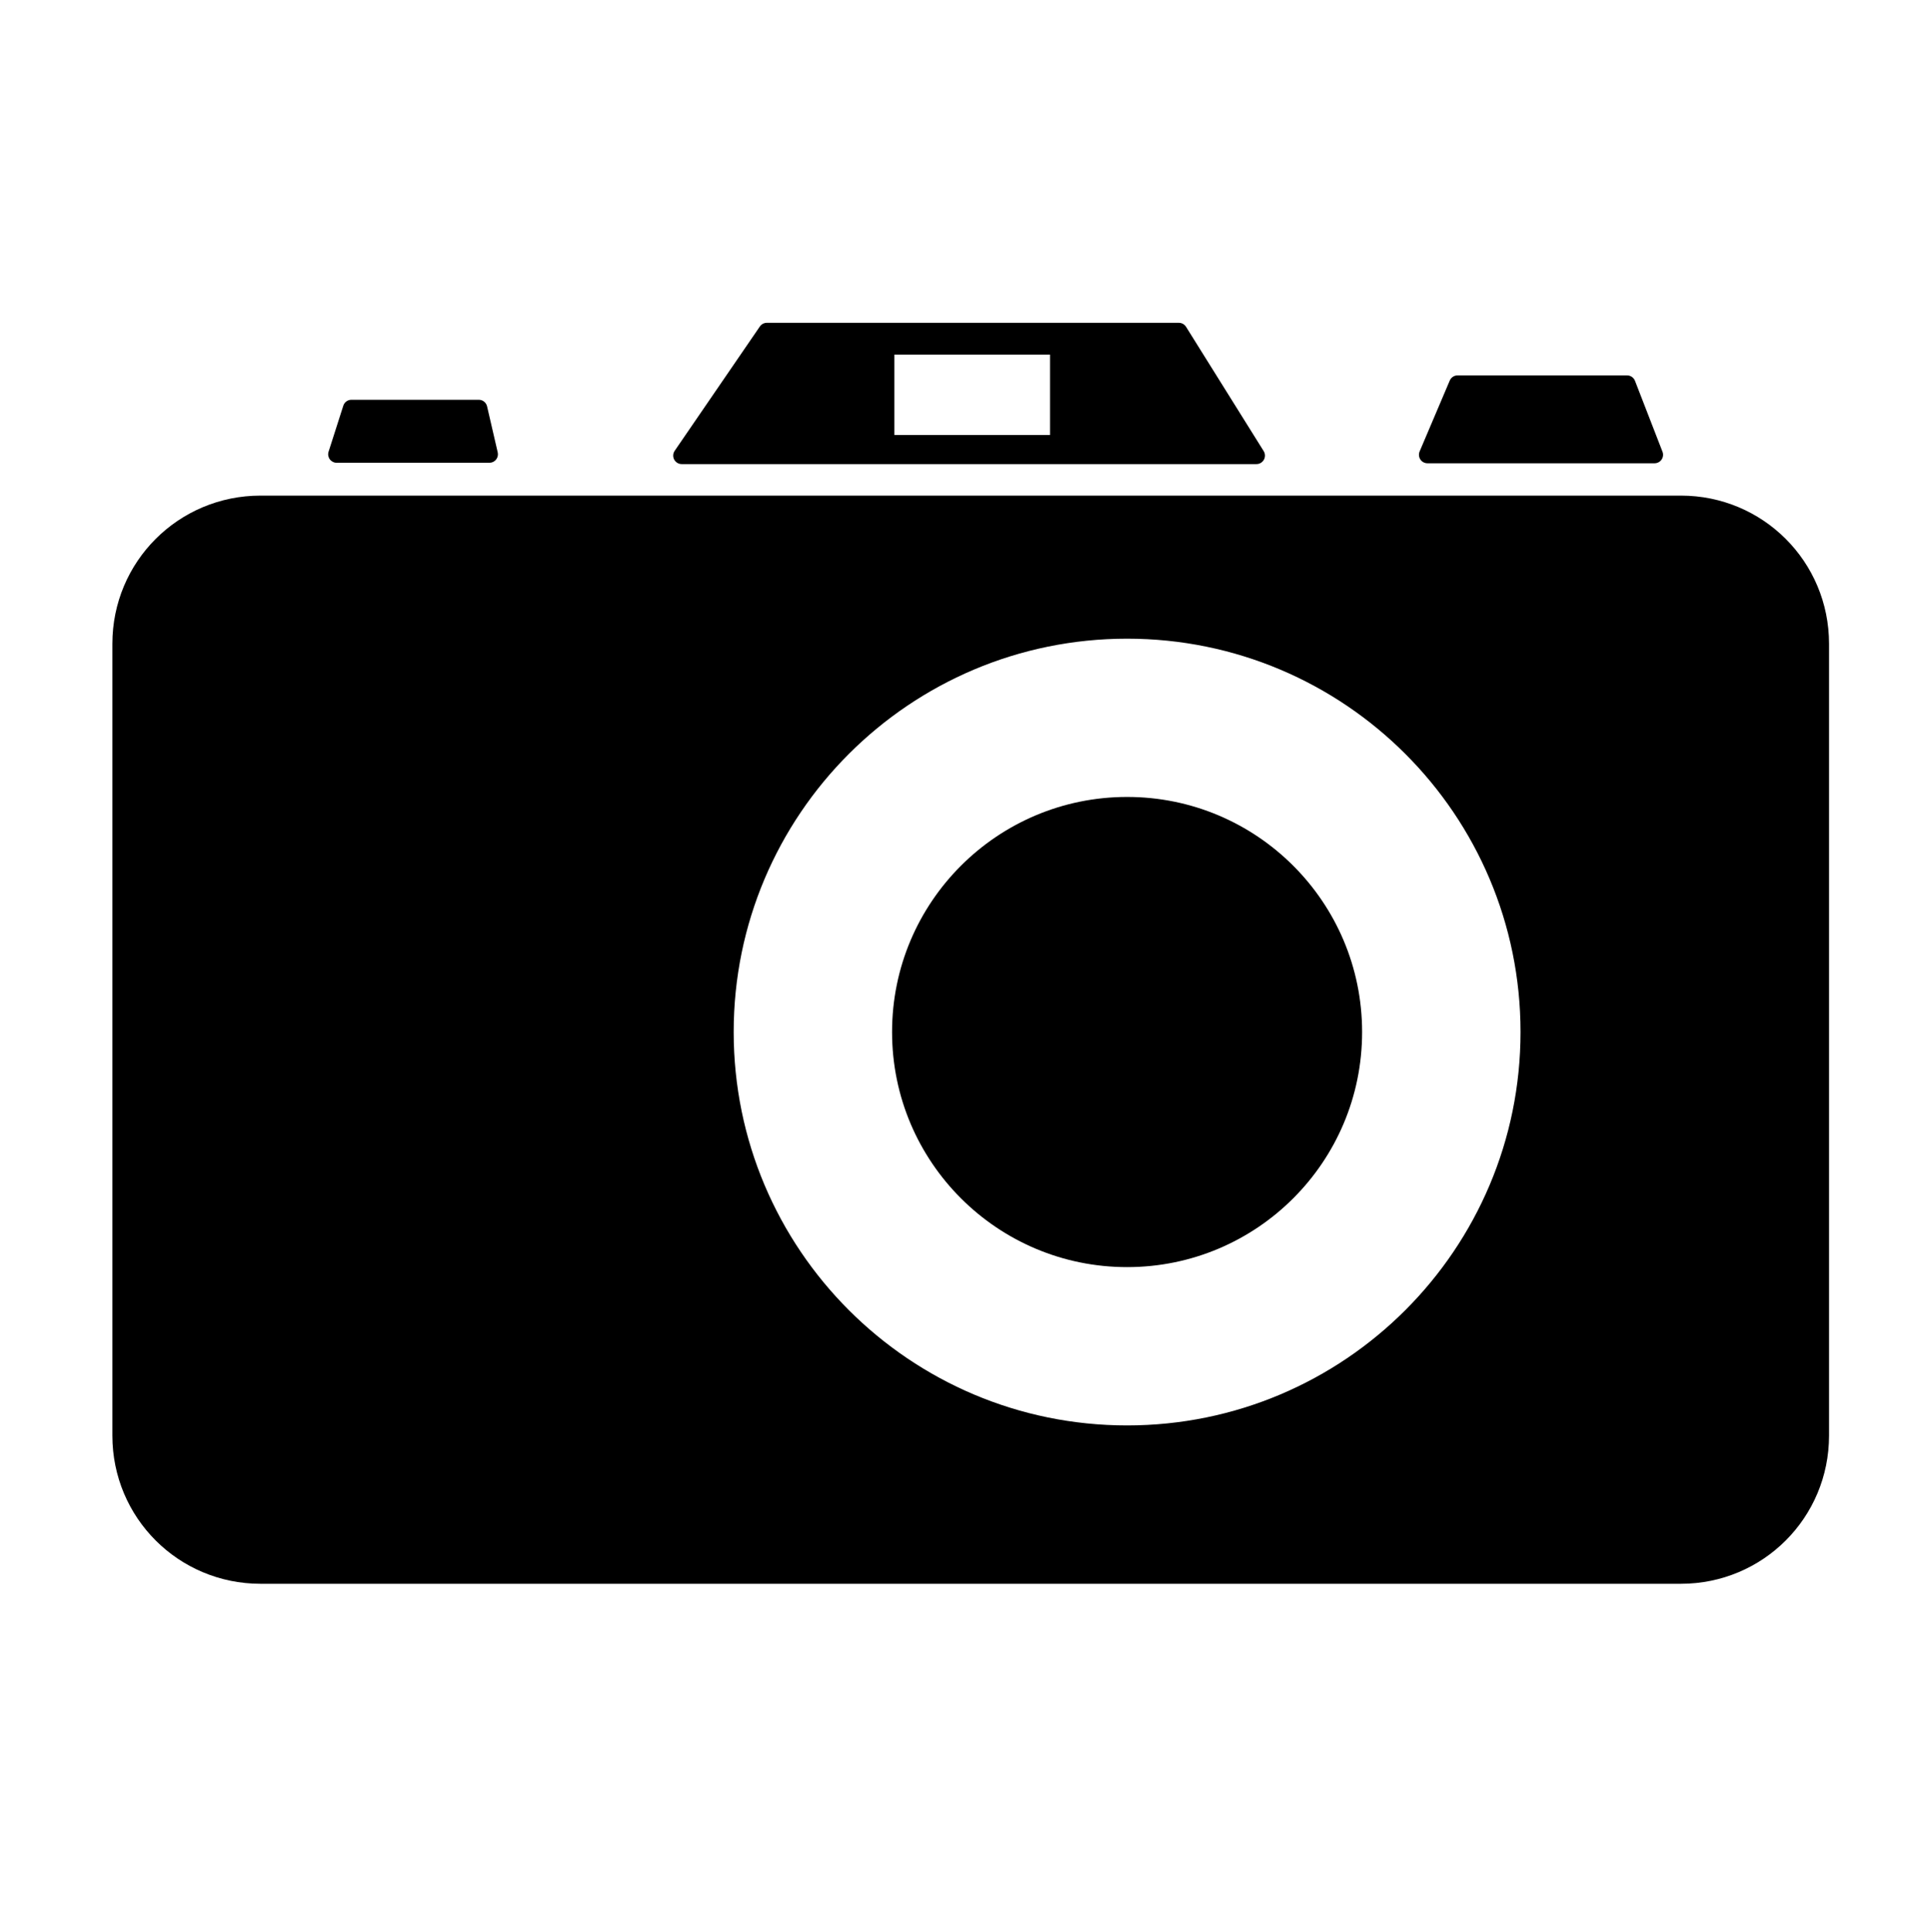
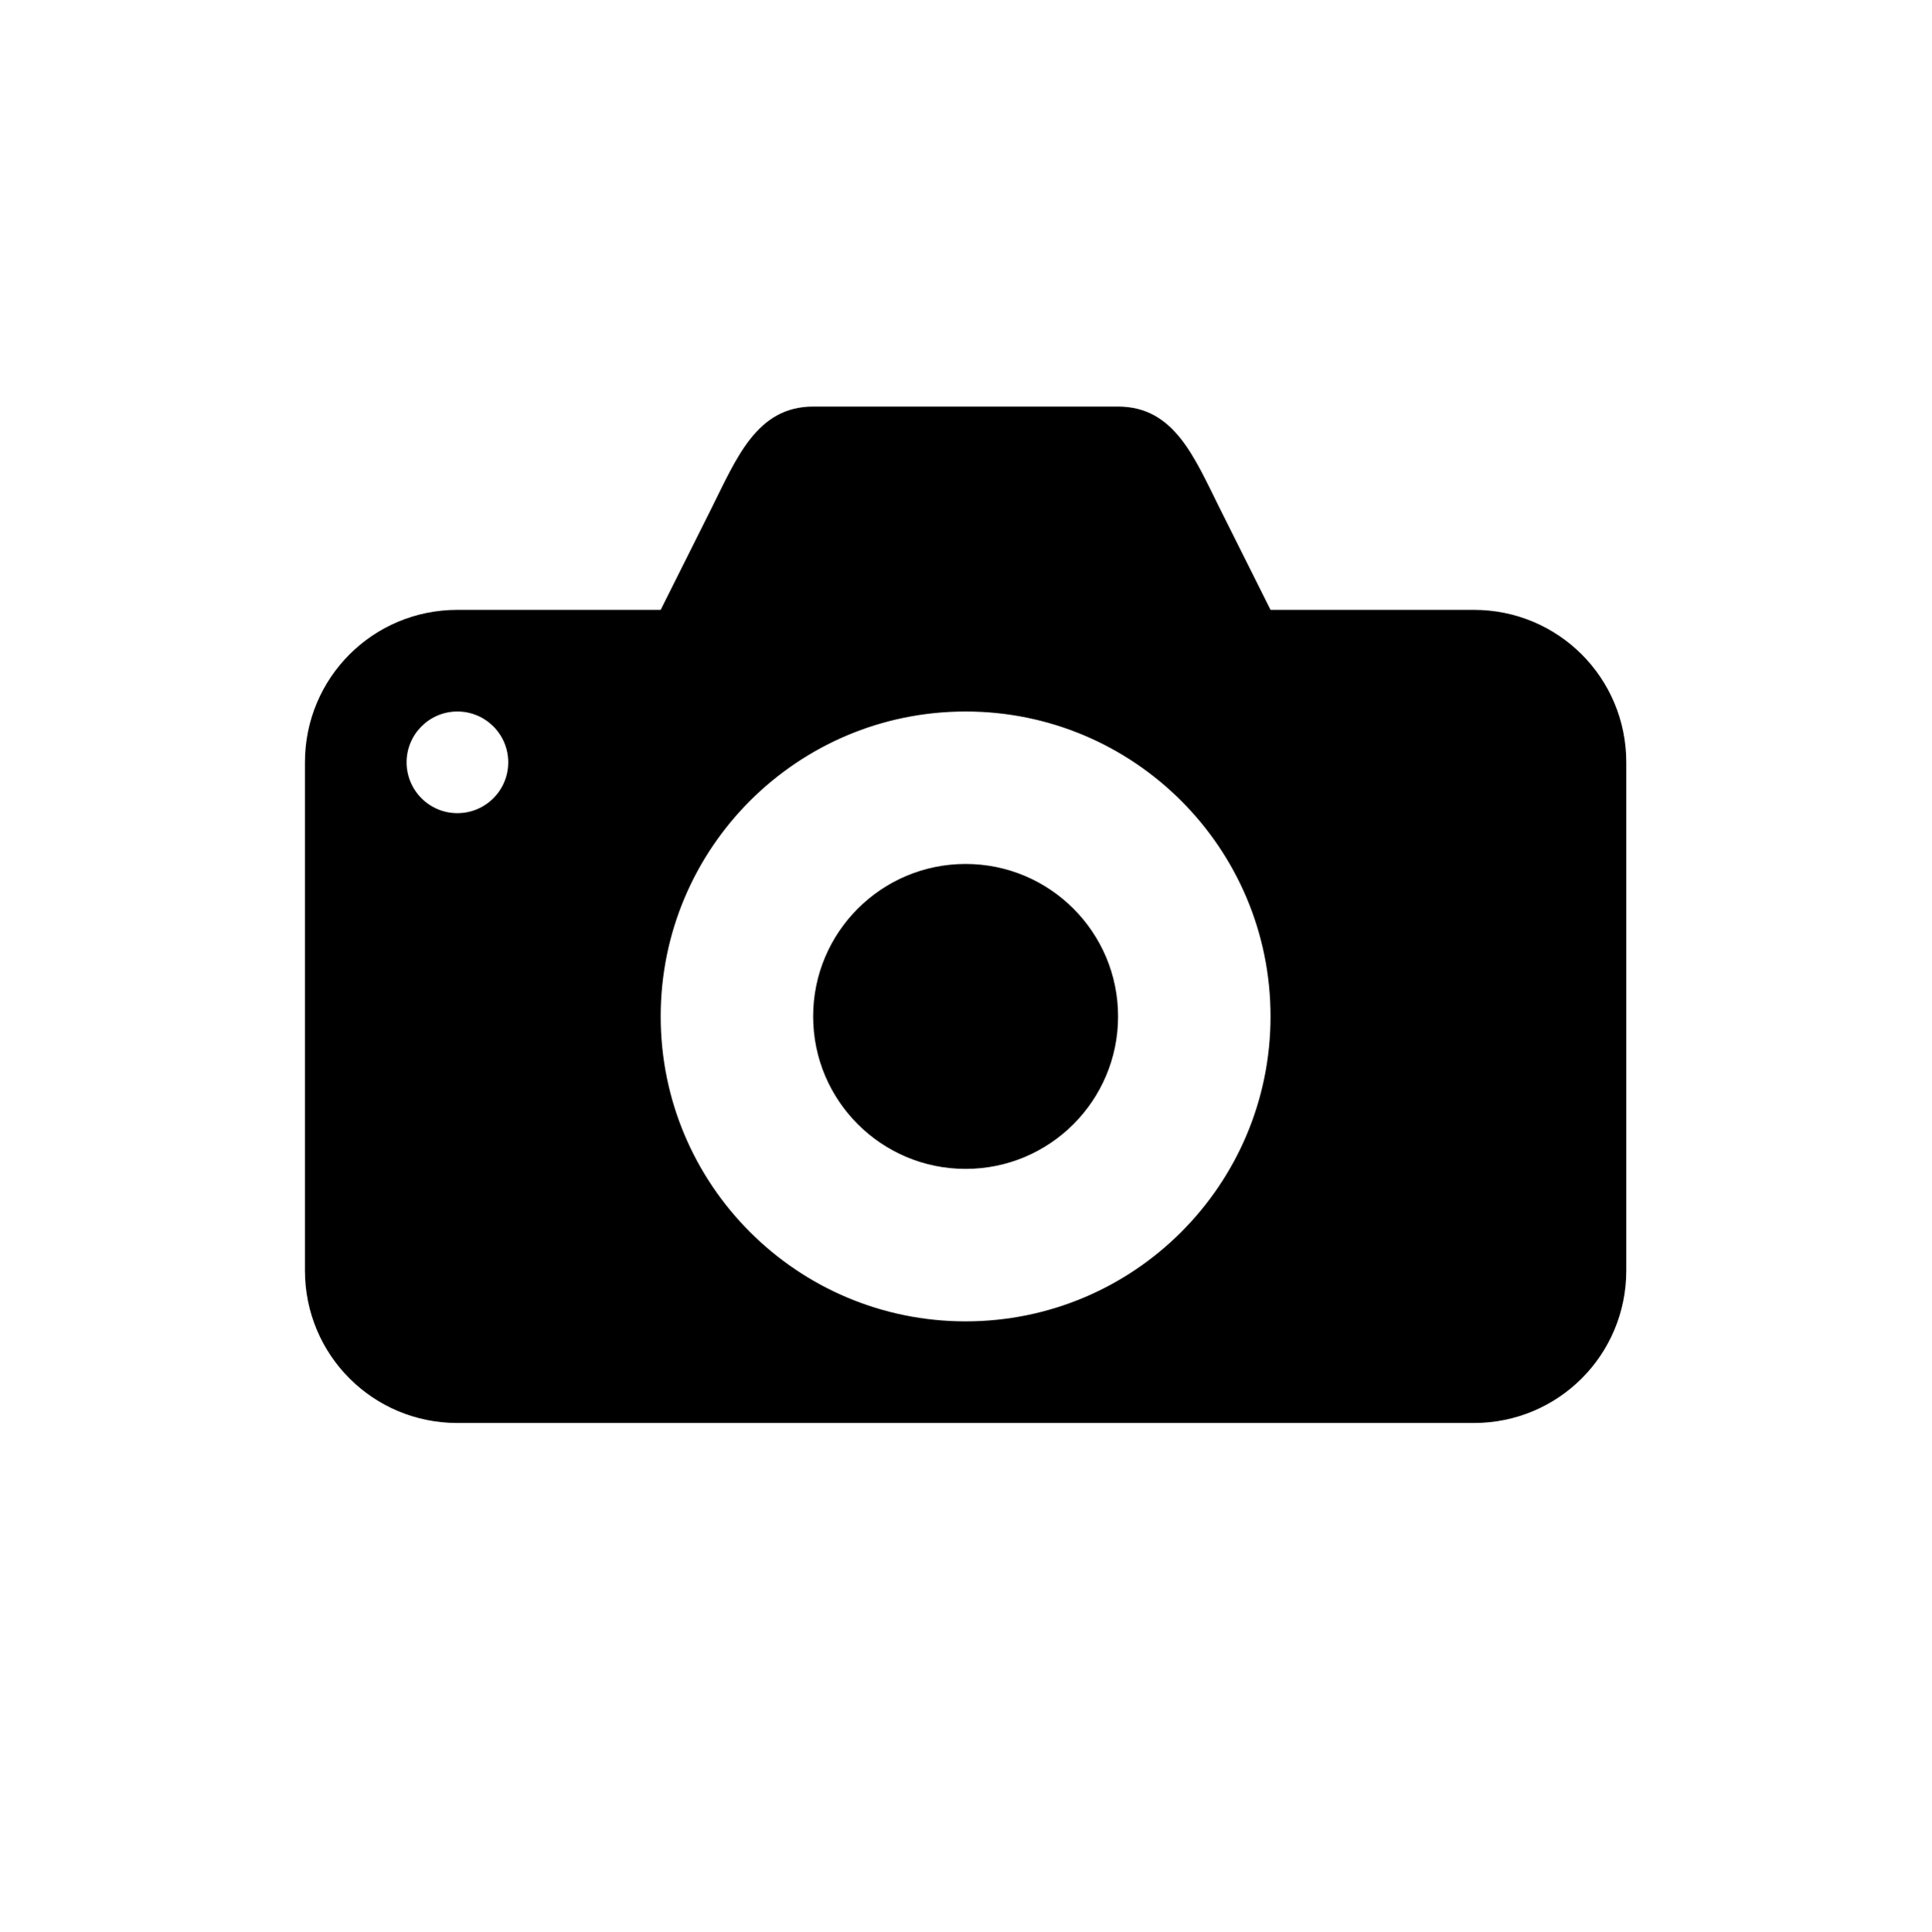
<svg width="580" height="580">
-   <path fill="param(fill)" fill-opacity="param(fill-opacity)" d="M204.73 139.379 377.355 139.379C378.285 139.379 379.137 138.875 379.586 138.062 380.035 137.254 380.012 136.262 379.52 135.477L356.207 98.148C355.742 97.402 354.926 96.949 354.043 96.949L230.305 96.949C229.465 96.949 228.68 97.363 228.203 98.059L202.629 135.387C202.094 136.168 202.035 137.18 202.477 138.016 202.918 138.852 203.785 139.379 204.73 139.379ZM315.363 106.508 315.363 130.652 268.594 130.652 268.594 106.508ZM428.699 139.133 496.914 139.133C497.758 139.133 498.543 138.715 499.02 138.023 499.492 137.328 499.594 136.441 499.289 135.66L491.027 114.363C490.648 113.383 489.703 112.738 488.648 112.738L437.75 112.738C436.727 112.738 435.805 113.348 435.402 114.289L426.352 135.586C426.02 136.371 426.102 137.277 426.574 137.988 427.047 138.703 427.844 139.133 428.699 139.133ZM101.109 138.984 146.992 138.984C147.77 138.984 148.508 138.629 148.988 138.02 149.473 137.41 149.652 136.617 149.477 135.859L146.281 122.039C146.012 120.883 144.984 120.062 143.797 120.062L105.535 120.062C104.426 120.062 103.445 120.777 103.105 121.836L98.68 135.656C98.43 136.43 98.566 137.277 99.047 137.938 99.527 138.594 100.293 138.984 101.109 138.984ZM504.812 148.844 78.25 148.844C53.598 148.844 33.75 168.691 33.75 193.344L33.75 431.156C33.75 455.809 53.598 475.656 78.25 475.656L504.812 475.656C529.465 475.656 549.312 455.809 549.312 431.156L549.312 193.344C549.312 168.691 529.465 148.844 504.812 148.844ZM338.5 428.094C273.25 428.094 220.344 375.191 220.344 309.938 220.344 244.688 273.25 191.812 338.5 191.812 403.75 191.812 456.656 244.688 456.656 309.938 456.656 375.191 403.75 428.094 338.5 428.094ZM338.5 428.094" stroke="param(outline)" stroke-opacity="param(outline-opacity)" stroke-width="param(outline-width)" />
-   <path fill="param(fill)" fill-opacity="param(fill-opacity)" d="M 338.477 239.344 C 299.492 239.355 267.902 270.965 267.914 309.945 C 267.914 309.961 267.914 309.977 267.914 309.992 C 267.93 348.973 299.539 380.562 338.52 380.551 C 377.5 380.539 409.094 348.93 409.078 309.945 C 409.078 309.93 409.078 309.918 409.078 309.902 C 409.066 270.922 377.457 239.328 338.477 239.344 Z M 338.477 239.344 " stroke="param(outline)" stroke-opacity="param(outline-opacity)" stroke-width="param(outline-width)" />
+   <path fill="param(fill)" fill-opacity="param(fill-opacity)" d="M 244.211 122.105 C 227.301 122.105 221.25 137.504 213.684 152.633 L 198.422 183.156 L 137.367 183.156 C 112 183.156 91.578 203.578 91.578 228.949 L 91.578 381.578 C 91.578 406.945 112 427.367 137.367 427.367 L 442.633 427.367 C 468 427.367 488.422 406.945 488.422 381.578 L 488.422 228.949 C 488.422 203.578 468 183.156 442.633 183.156 L 381.578 183.156 L 366.316 152.633 C 358.684 137.367 352.699 122.105 335.789 122.105 Z M 137.367 213.684 C 145.797 213.684 152.633 220.52 152.633 228.949 C 152.633 237.375 145.797 244.211 137.367 244.211 C 128.941 244.211 122.105 237.375 122.105 228.949 C 122.105 220.52 128.941 213.684 137.367 213.684 Z M 290 213.684 C 340.578 213.684 381.578 254.684 381.578 305.262 C 381.578 355.844 340.578 396.844 290 396.844 C 239.422 396.844 198.422 355.844 198.422 305.262 C 198.422 254.684 239.422 213.684 290 213.684 Z M 290 259.473 C 264.711 259.473 244.211 279.977 244.211 305.262 C 244.211 330.551 264.711 351.051 290 351.051 C 315.289 351.051 335.789 330.551 335.789 305.262 C 335.789 279.977 315.289 259.473 290 259.473 Z M 290 259.473 " stroke="param(outline)" stroke-opacity="param(outline-opacity)" stroke-width="param(outline-width)" />
</svg>
